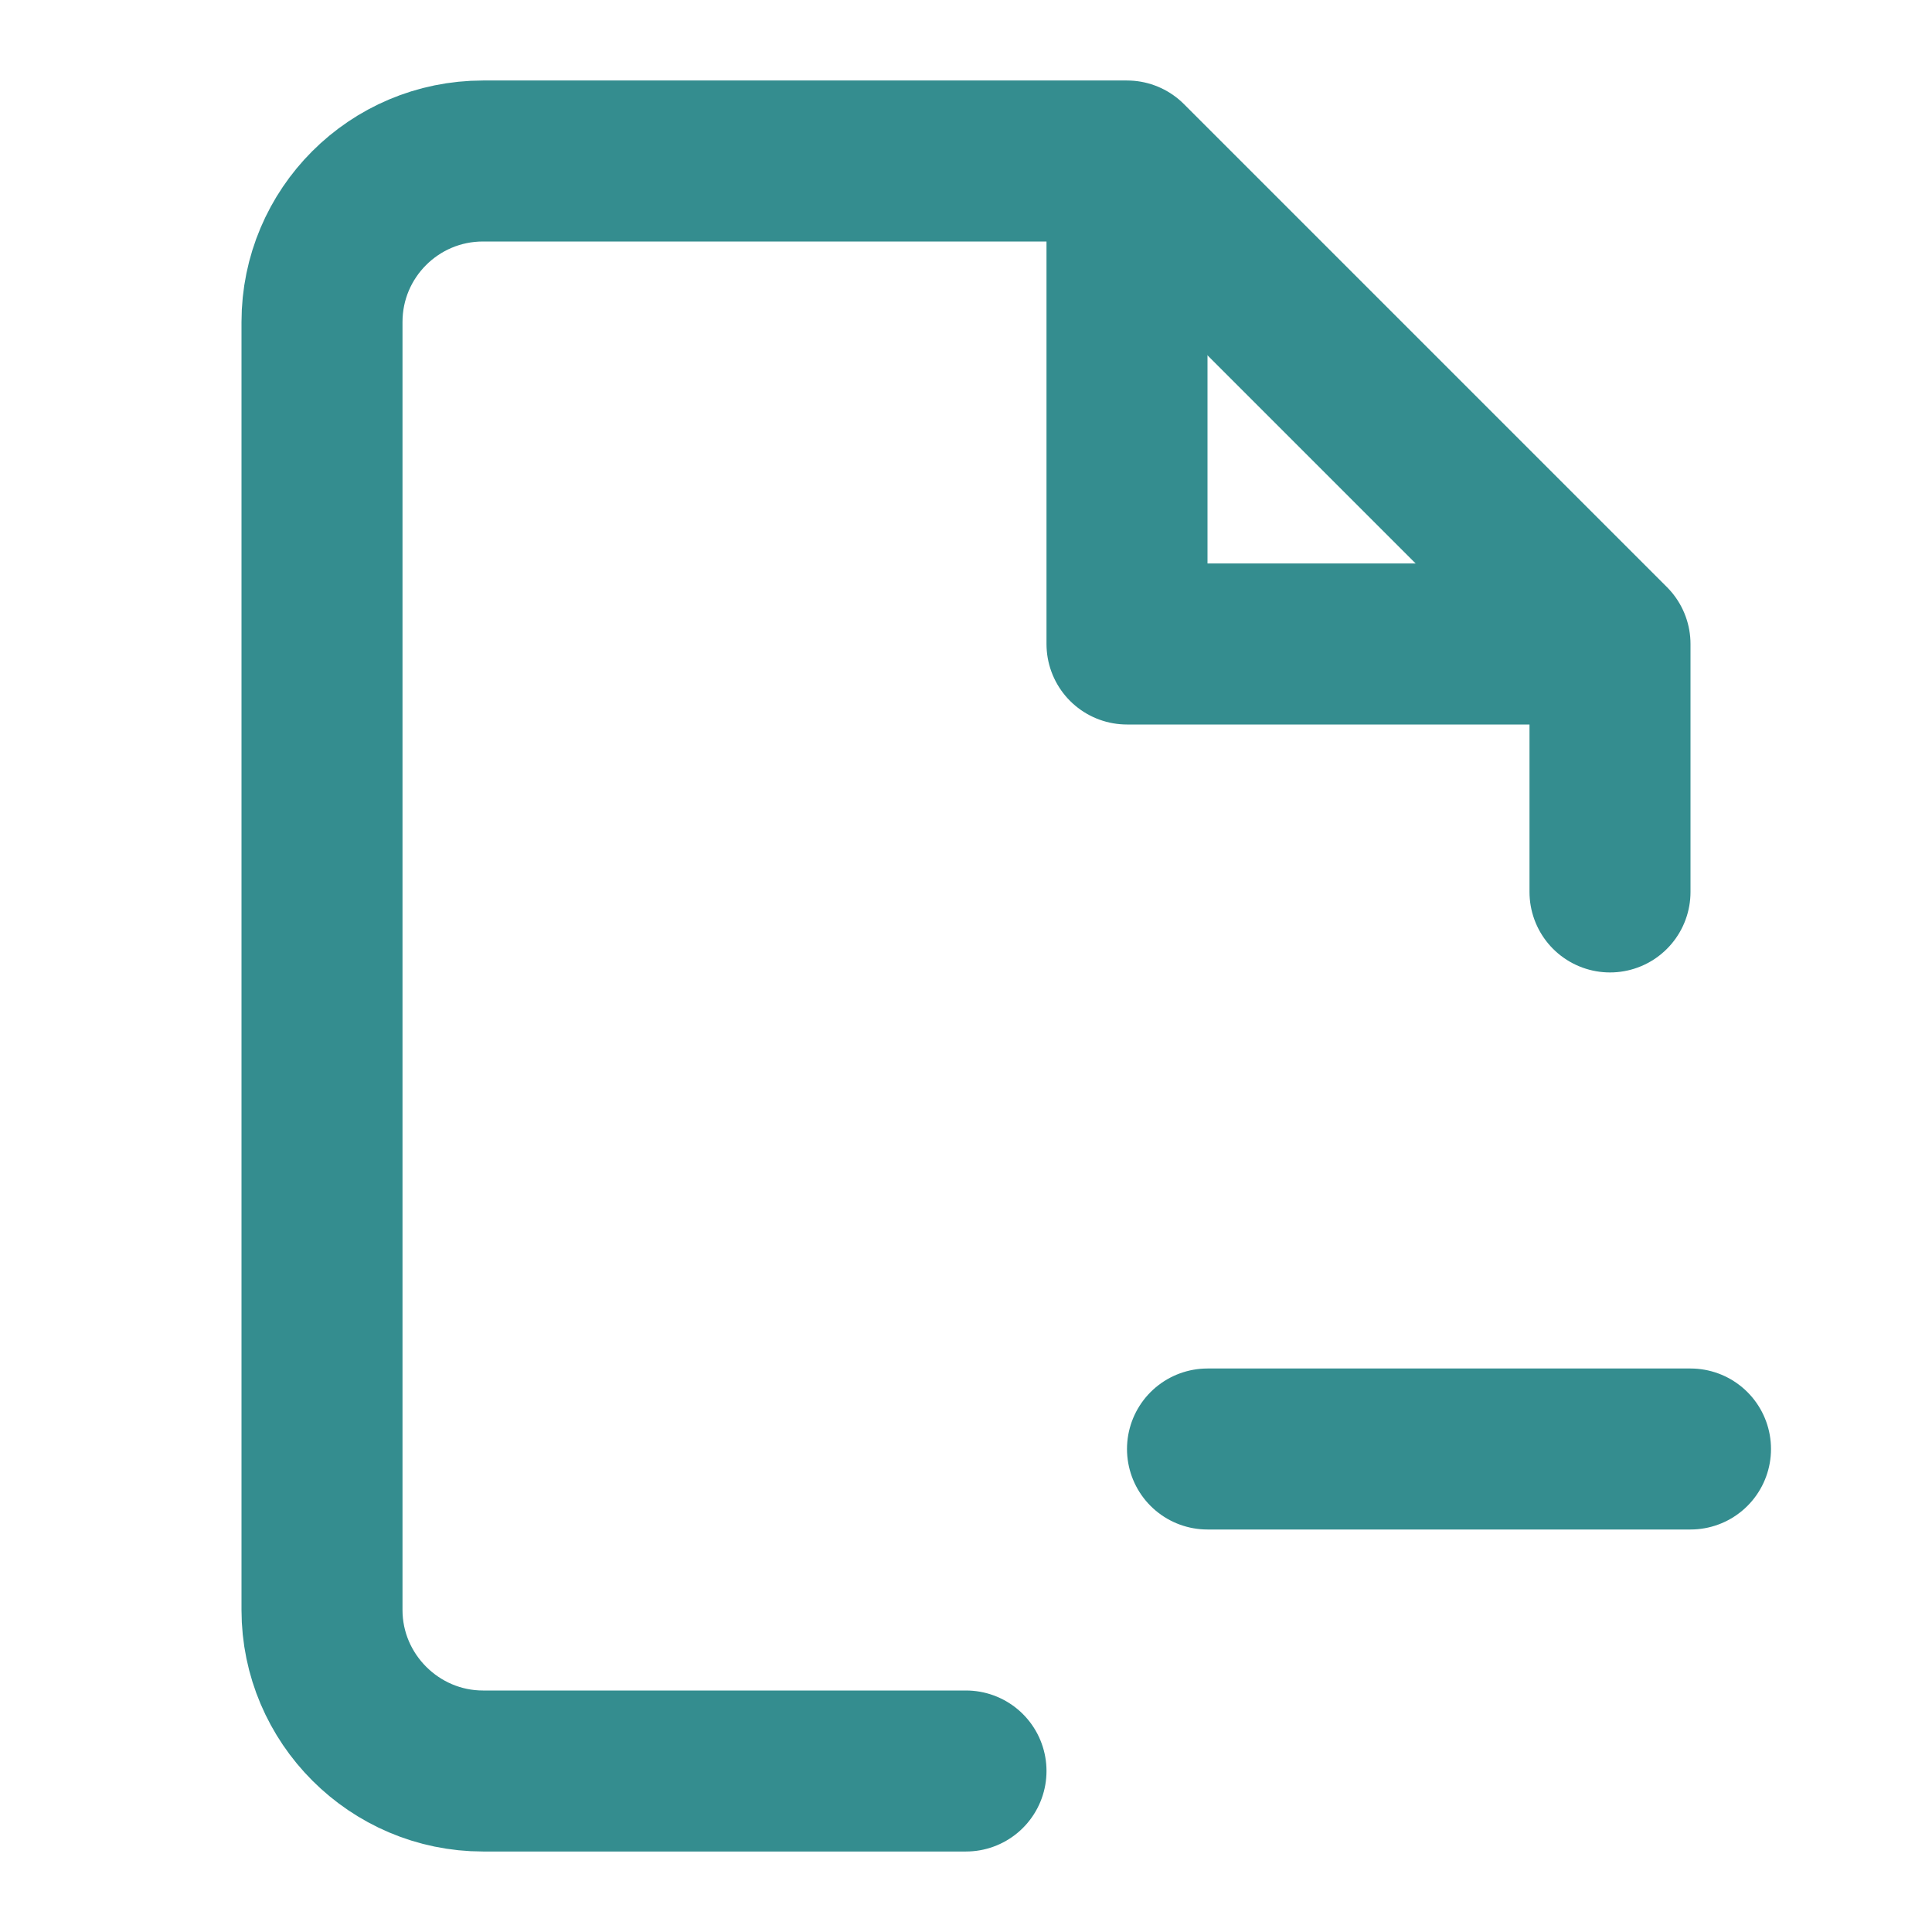
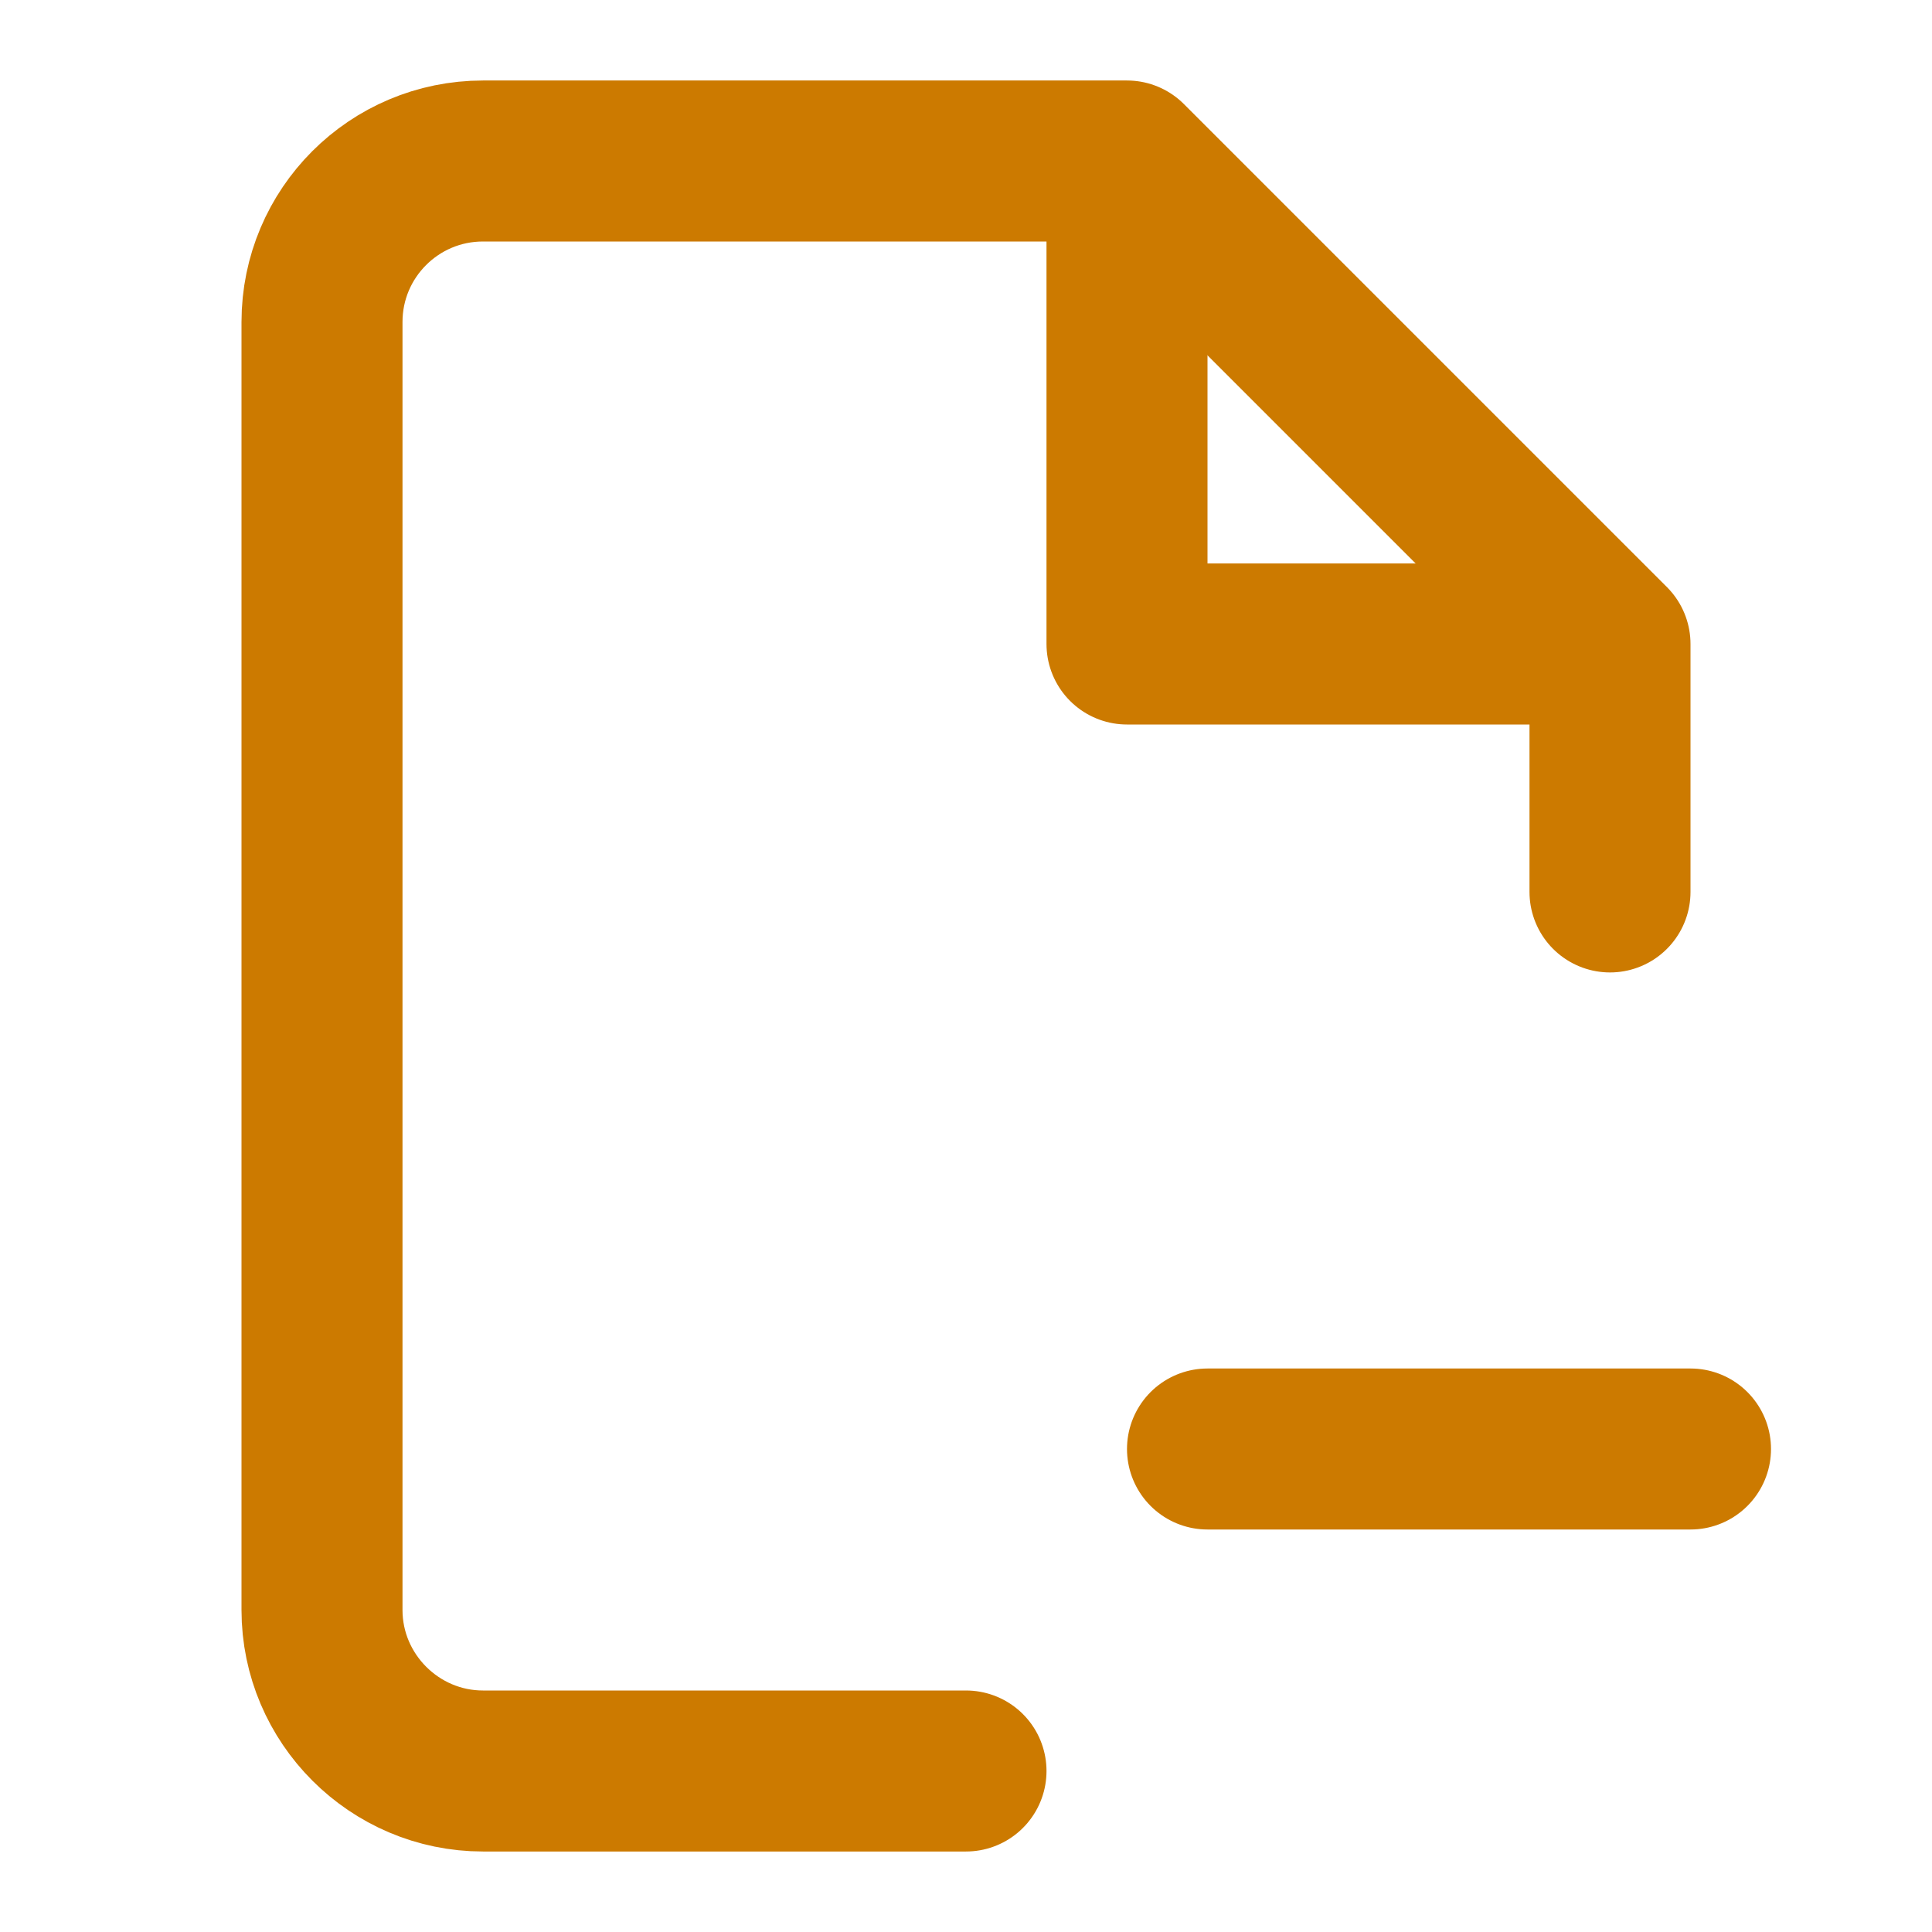
- <svg xmlns="http://www.w3.org/2000/svg" width="24" height="24" viewBox="0 0 24 24" fill="none" stroke="#348d8f" stroke-width="2" stroke-linecap="round" stroke-linejoin="round">
+ <svg xmlns="http://www.w3.org/2000/svg" width="24" height="24" viewBox="0 0 24 24" fill="none" stroke="#CC7A00" stroke-width="2" stroke-linecap="round" stroke-linejoin="round">
  <path d="M20 11.08V8l-6-6H6a2 2 0 0 0-2 2v16c0 1.1.9 2 2 2h6" />
  <path d="M14 3v5h5M15 18h6" />
</svg>
